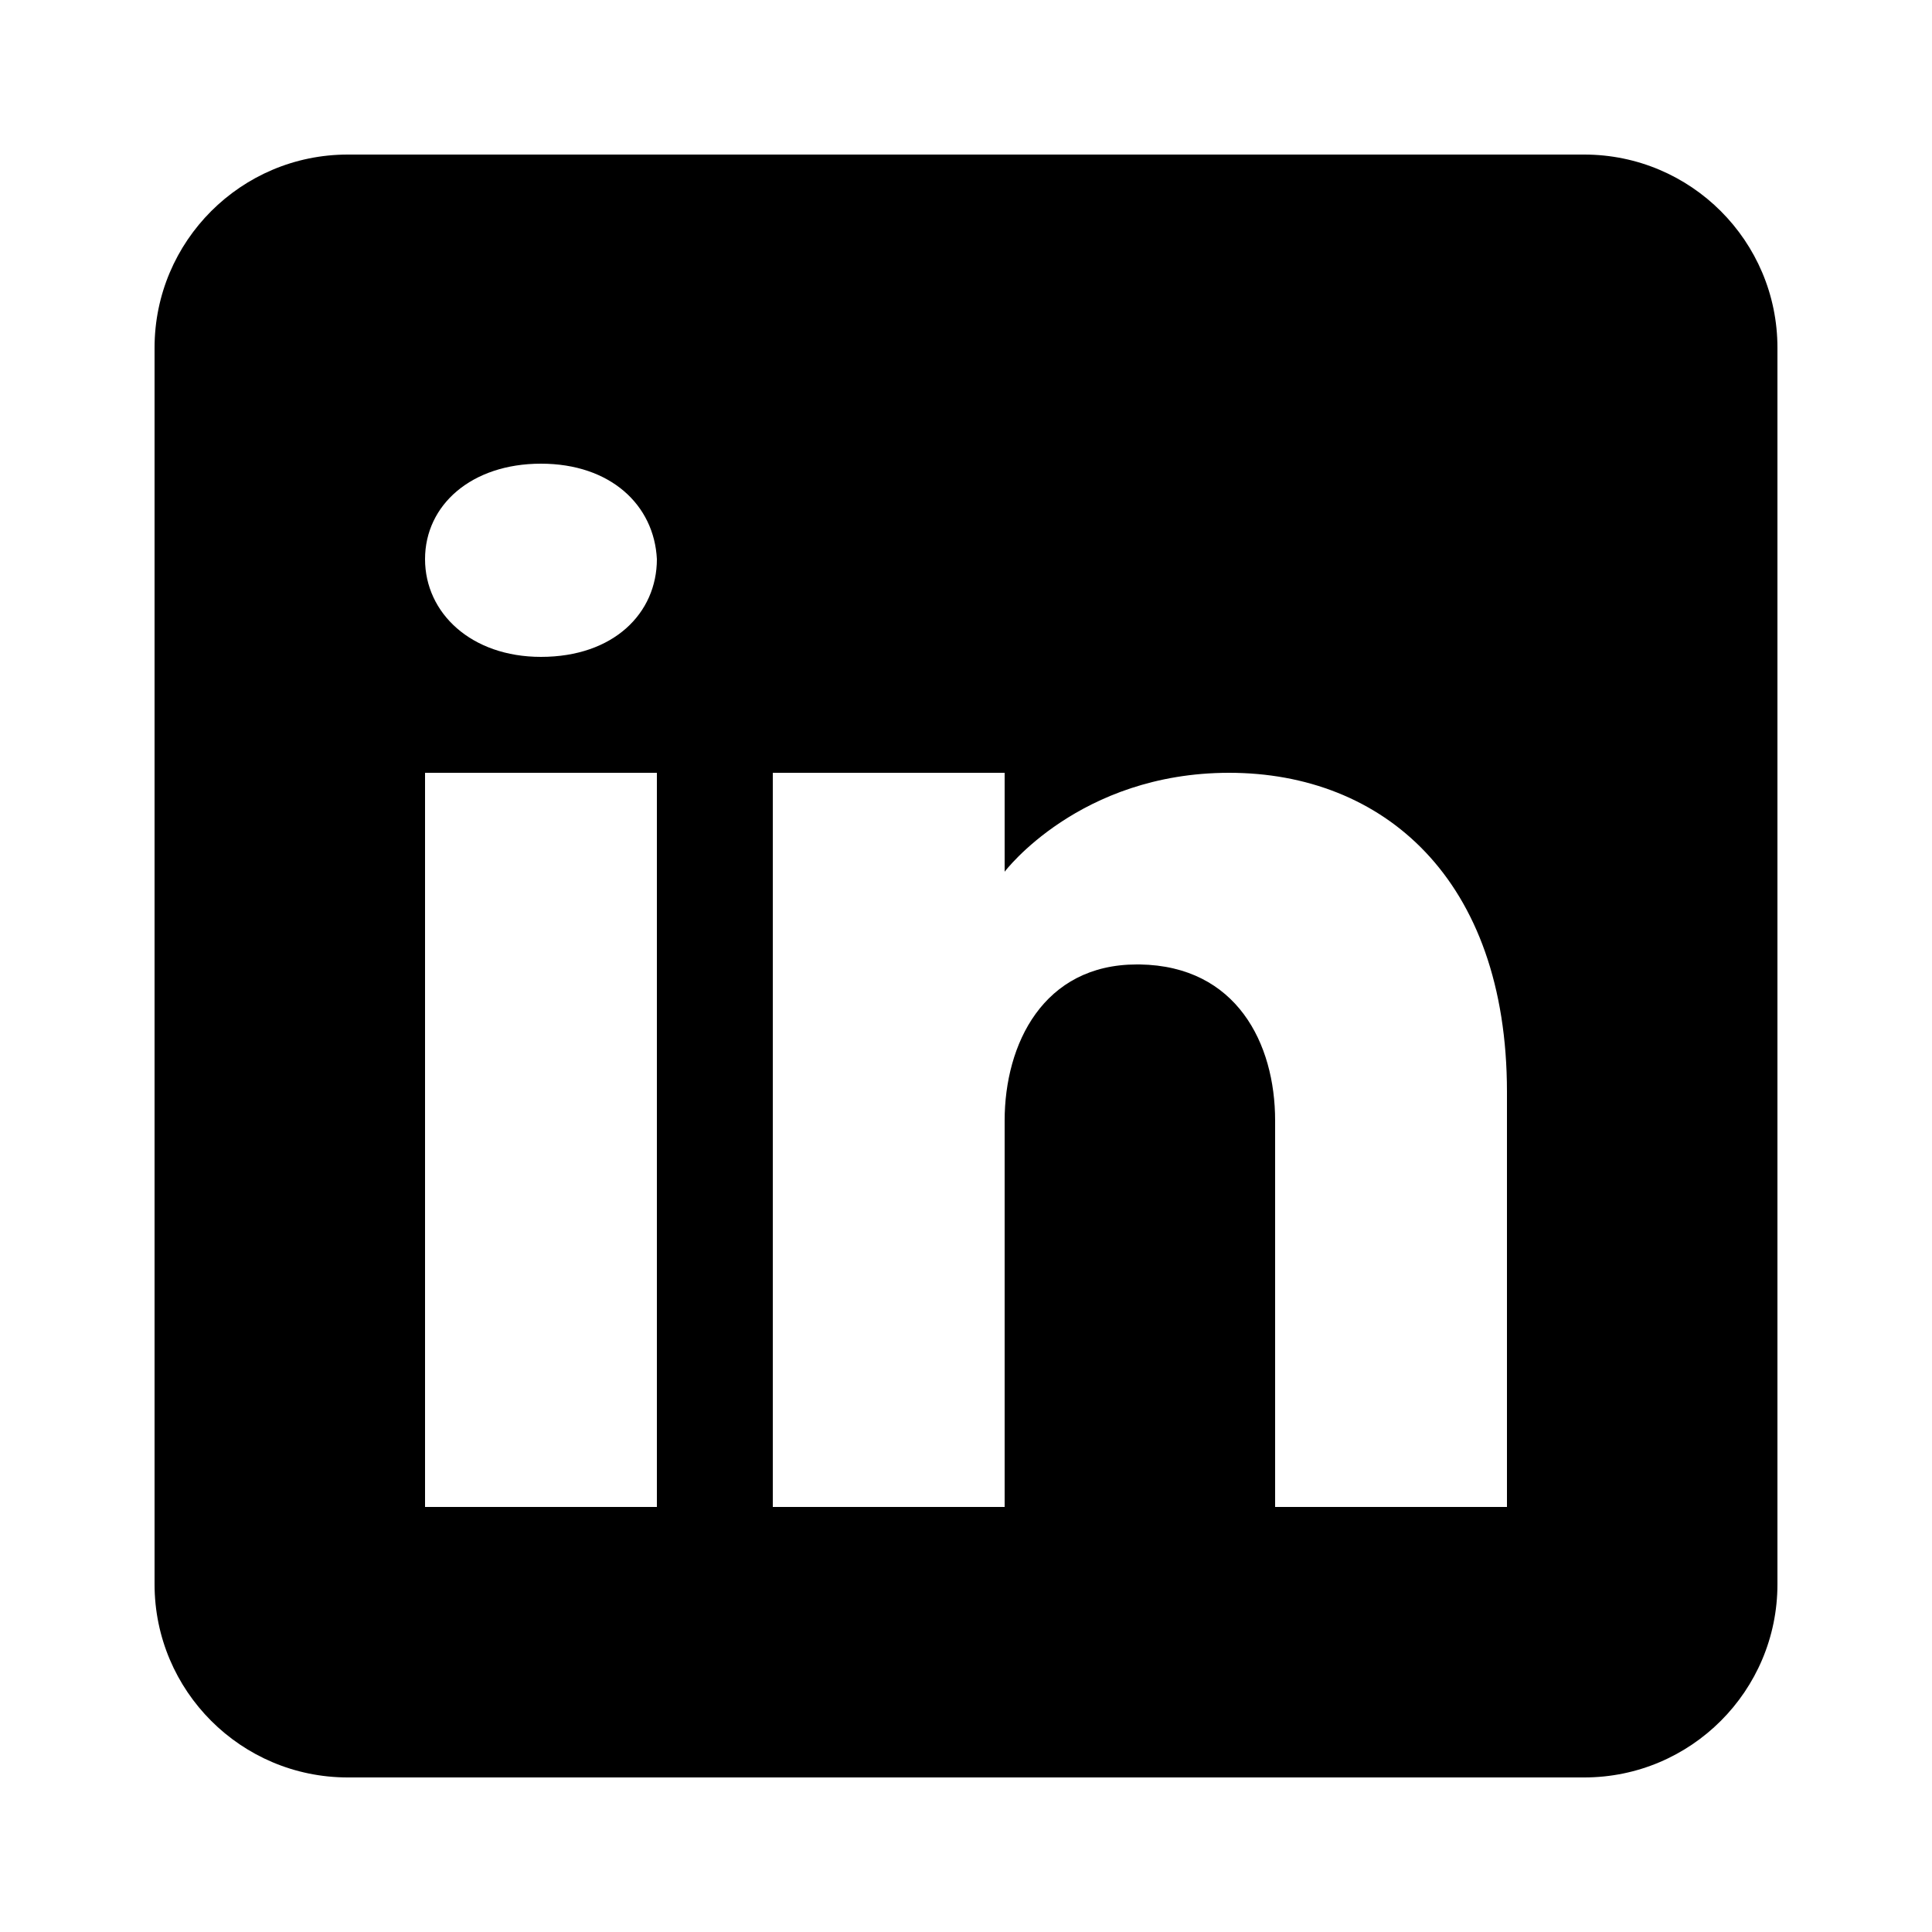
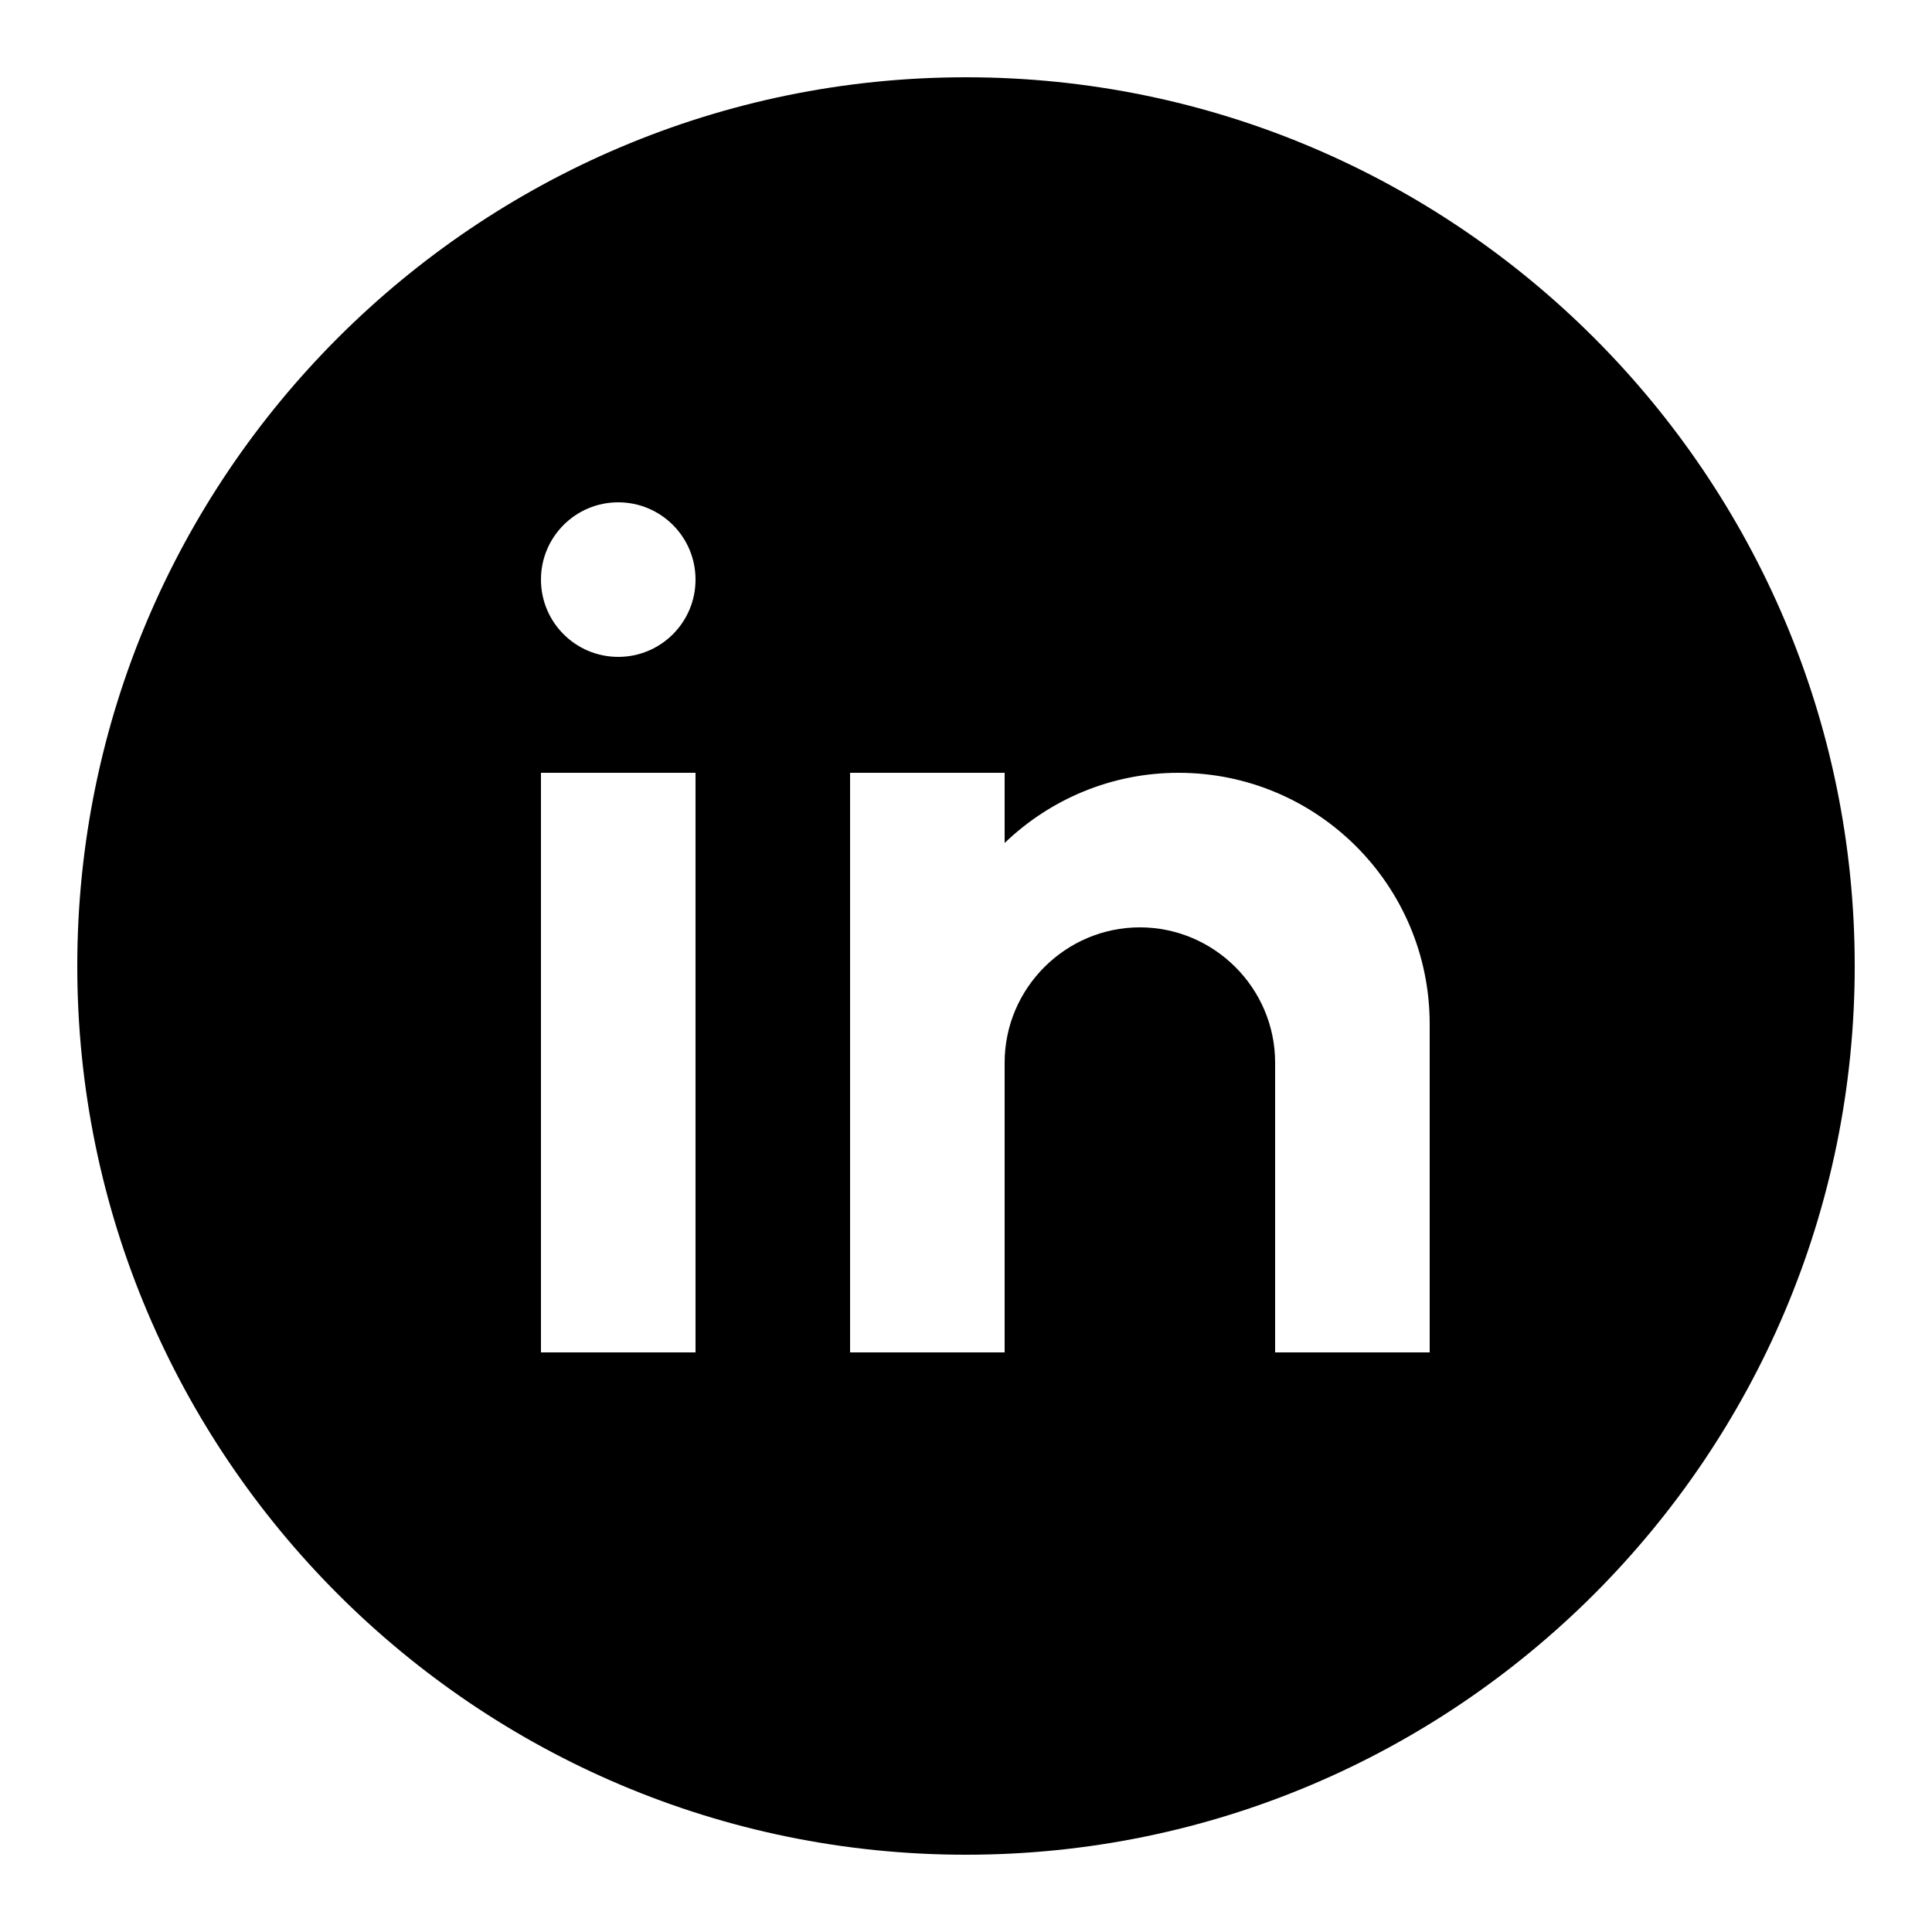
- <svg xmlns="http://www.w3.org/2000/svg" x="0px" y="0px" width="100" height="100" viewBox="0 0 50 50">
-   <path d="M41,4H9C6.24,4,4,6.24,4,9v32c0,2.76,2.24,5,5,5h32c2.76,0,5-2.24,5-5V9C46,6.24,43.76,4,41,4z M17,20v19h-6V20H17z M11,14.47c0-1.4,1.2-2.47,3-2.47s2.93,1.07,3,2.47c0,1.4-1.12,2.53-3,2.53C12.2,17,11,15.87,11,14.47z M39,39h-6c0,0,0-9.26,0-10 c0-2-1-4-3.5-4.04h-0.08C27,24.96,26,27.02,26,29c0,0.91,0,10,0,10h-6V20h6v2.56c0,0,1.93-2.56,5.81-2.56 c3.97,0,7.19,2.73,7.19,8.26V39z" />
+ <svg xmlns="http://www.w3.org/2000/svg" x="0px" y="0px" width="50" height="50" viewBox="0 0 50 50">
+   <path d="M25,2C12.318,2,2,12.317,2,25s10.318,23,23,23s23-10.317,23-23S37.682,2,25,2z M18,35h-4V20h4V35z M16,17 c-1.105,0-2-0.895-2-2c0-1.105,0.895-2,2-2s2,0.895,2,2C18,16.105,17.105,17,16,17z M37,35h-4v-5v-2.5c0-1.925-1.575-3.5-3.5-3.5 S26,25.575,26,27.5V35h-4V20h4v1.816C27.168,20.694,28.752,20,30.5,20c3.59,0,6.5,2.91,6.5,6.5V35z" />
</svg>
